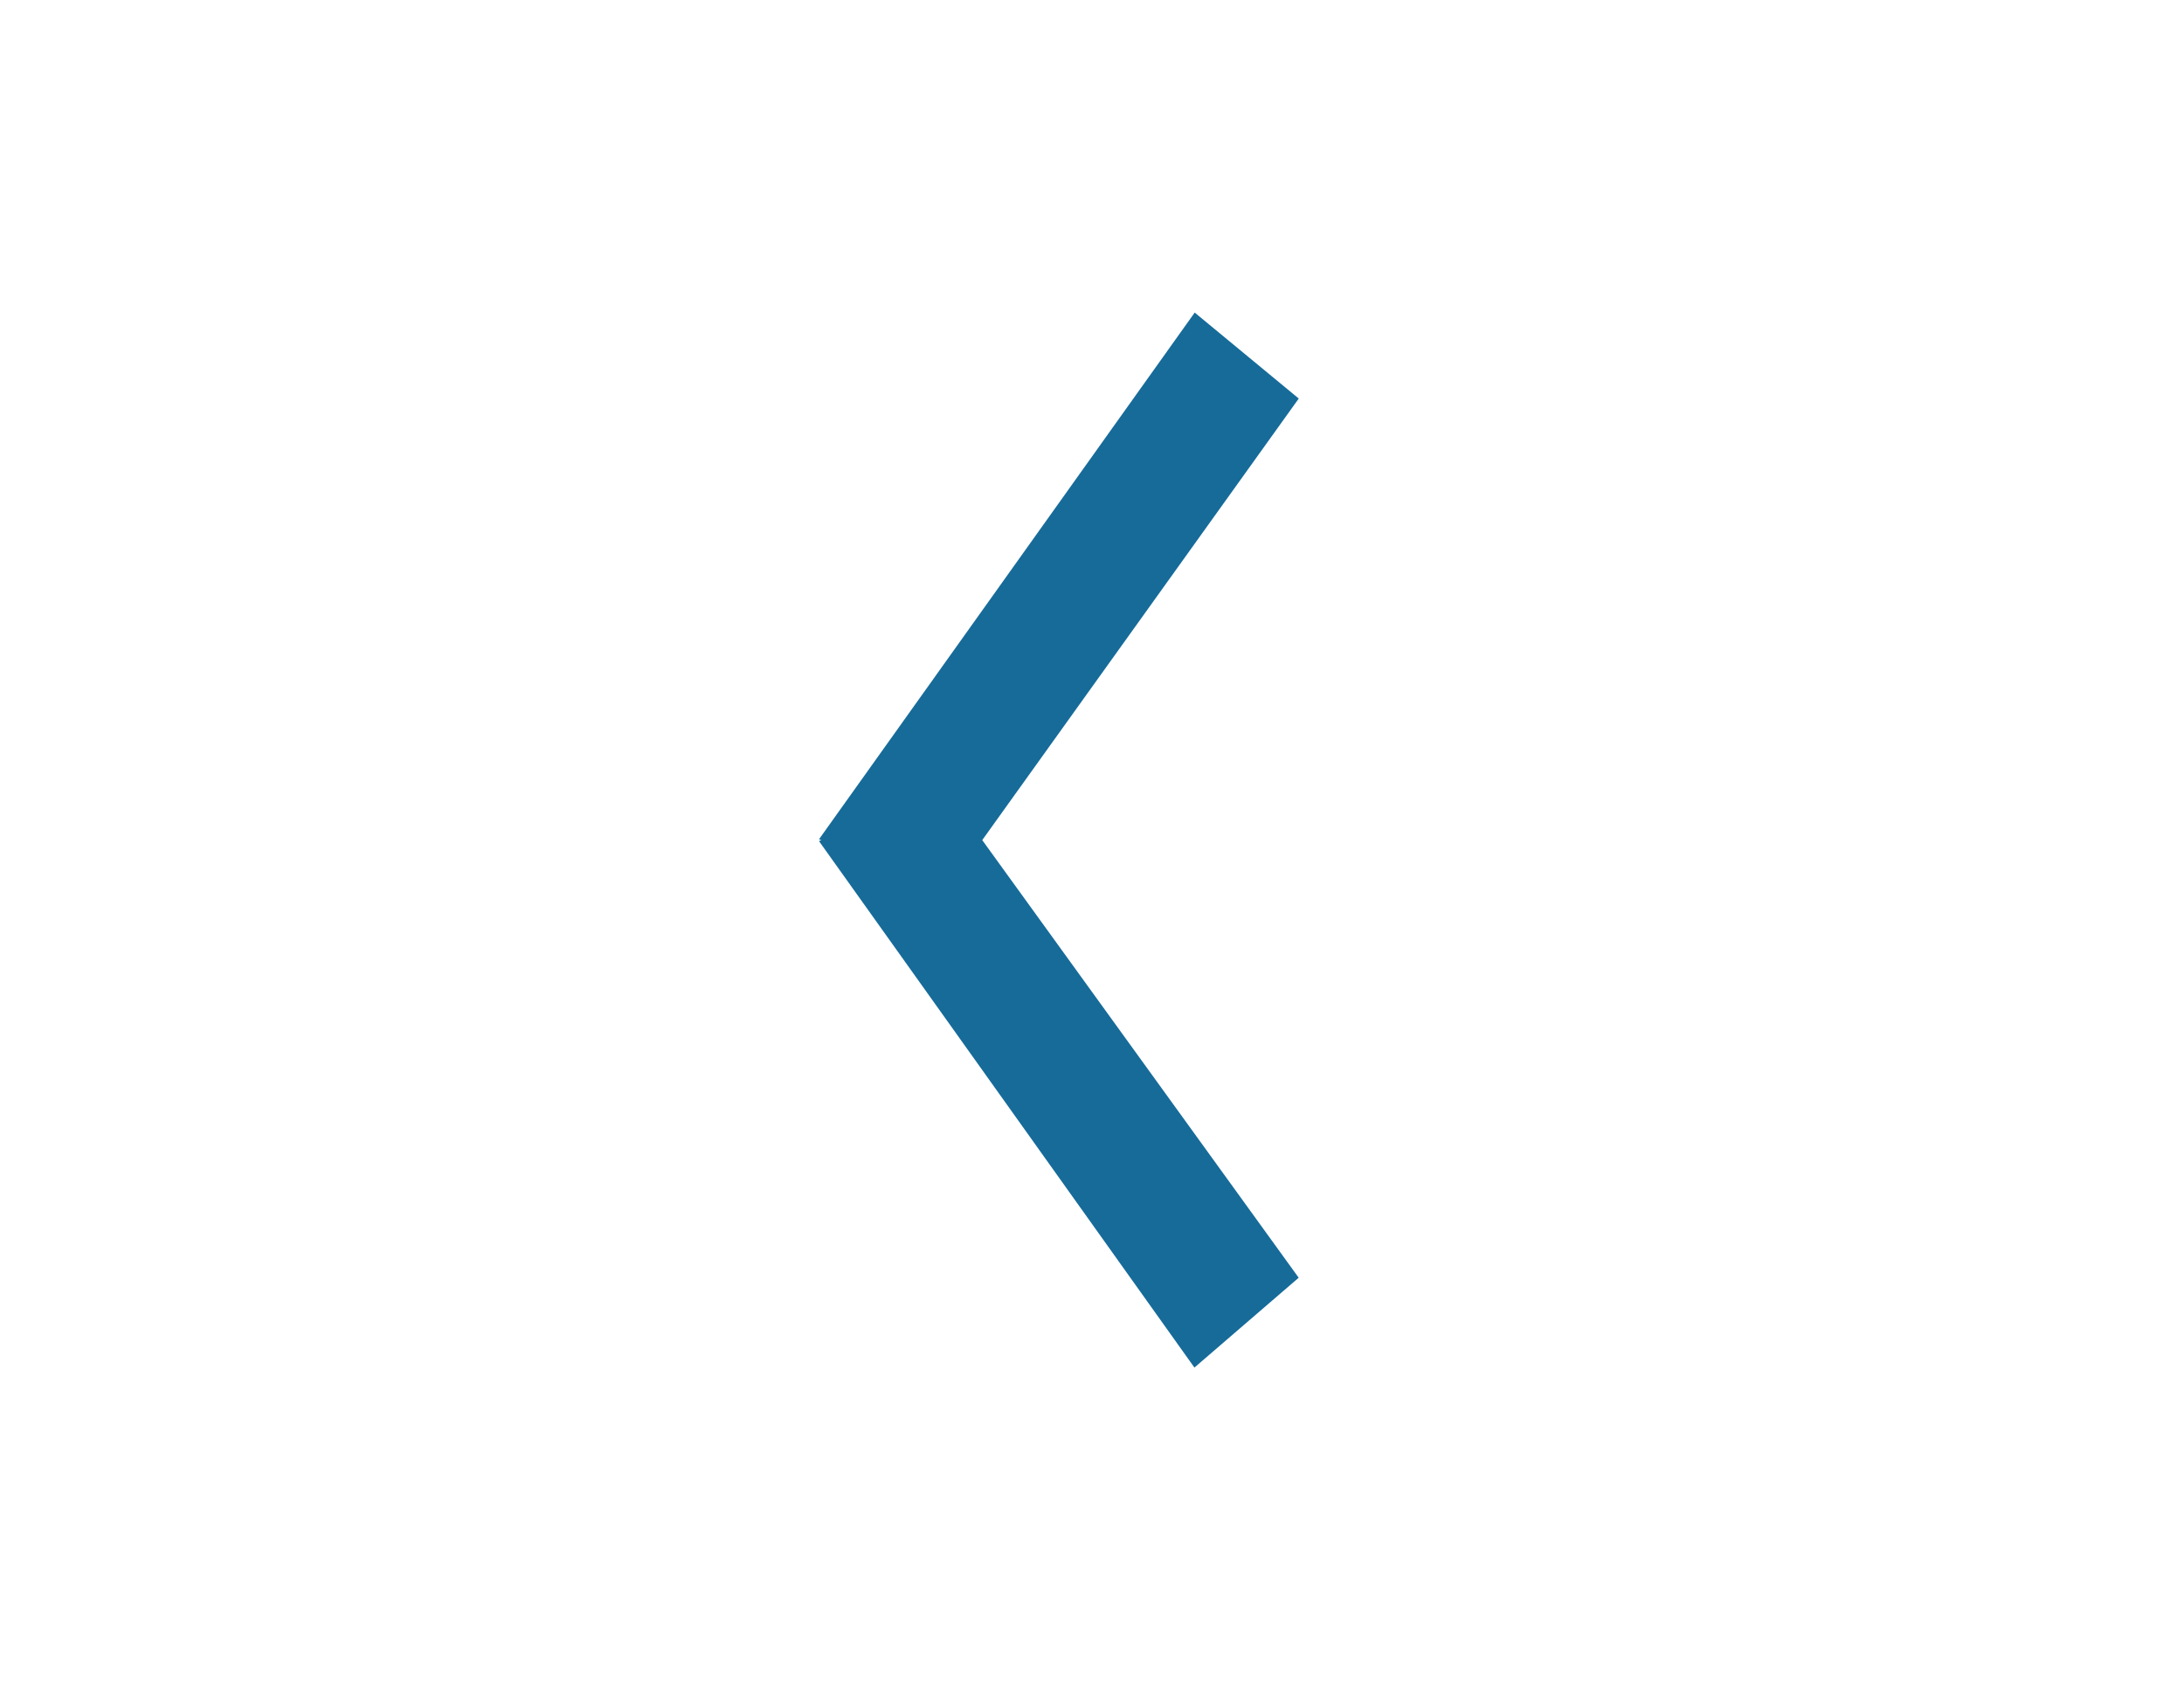
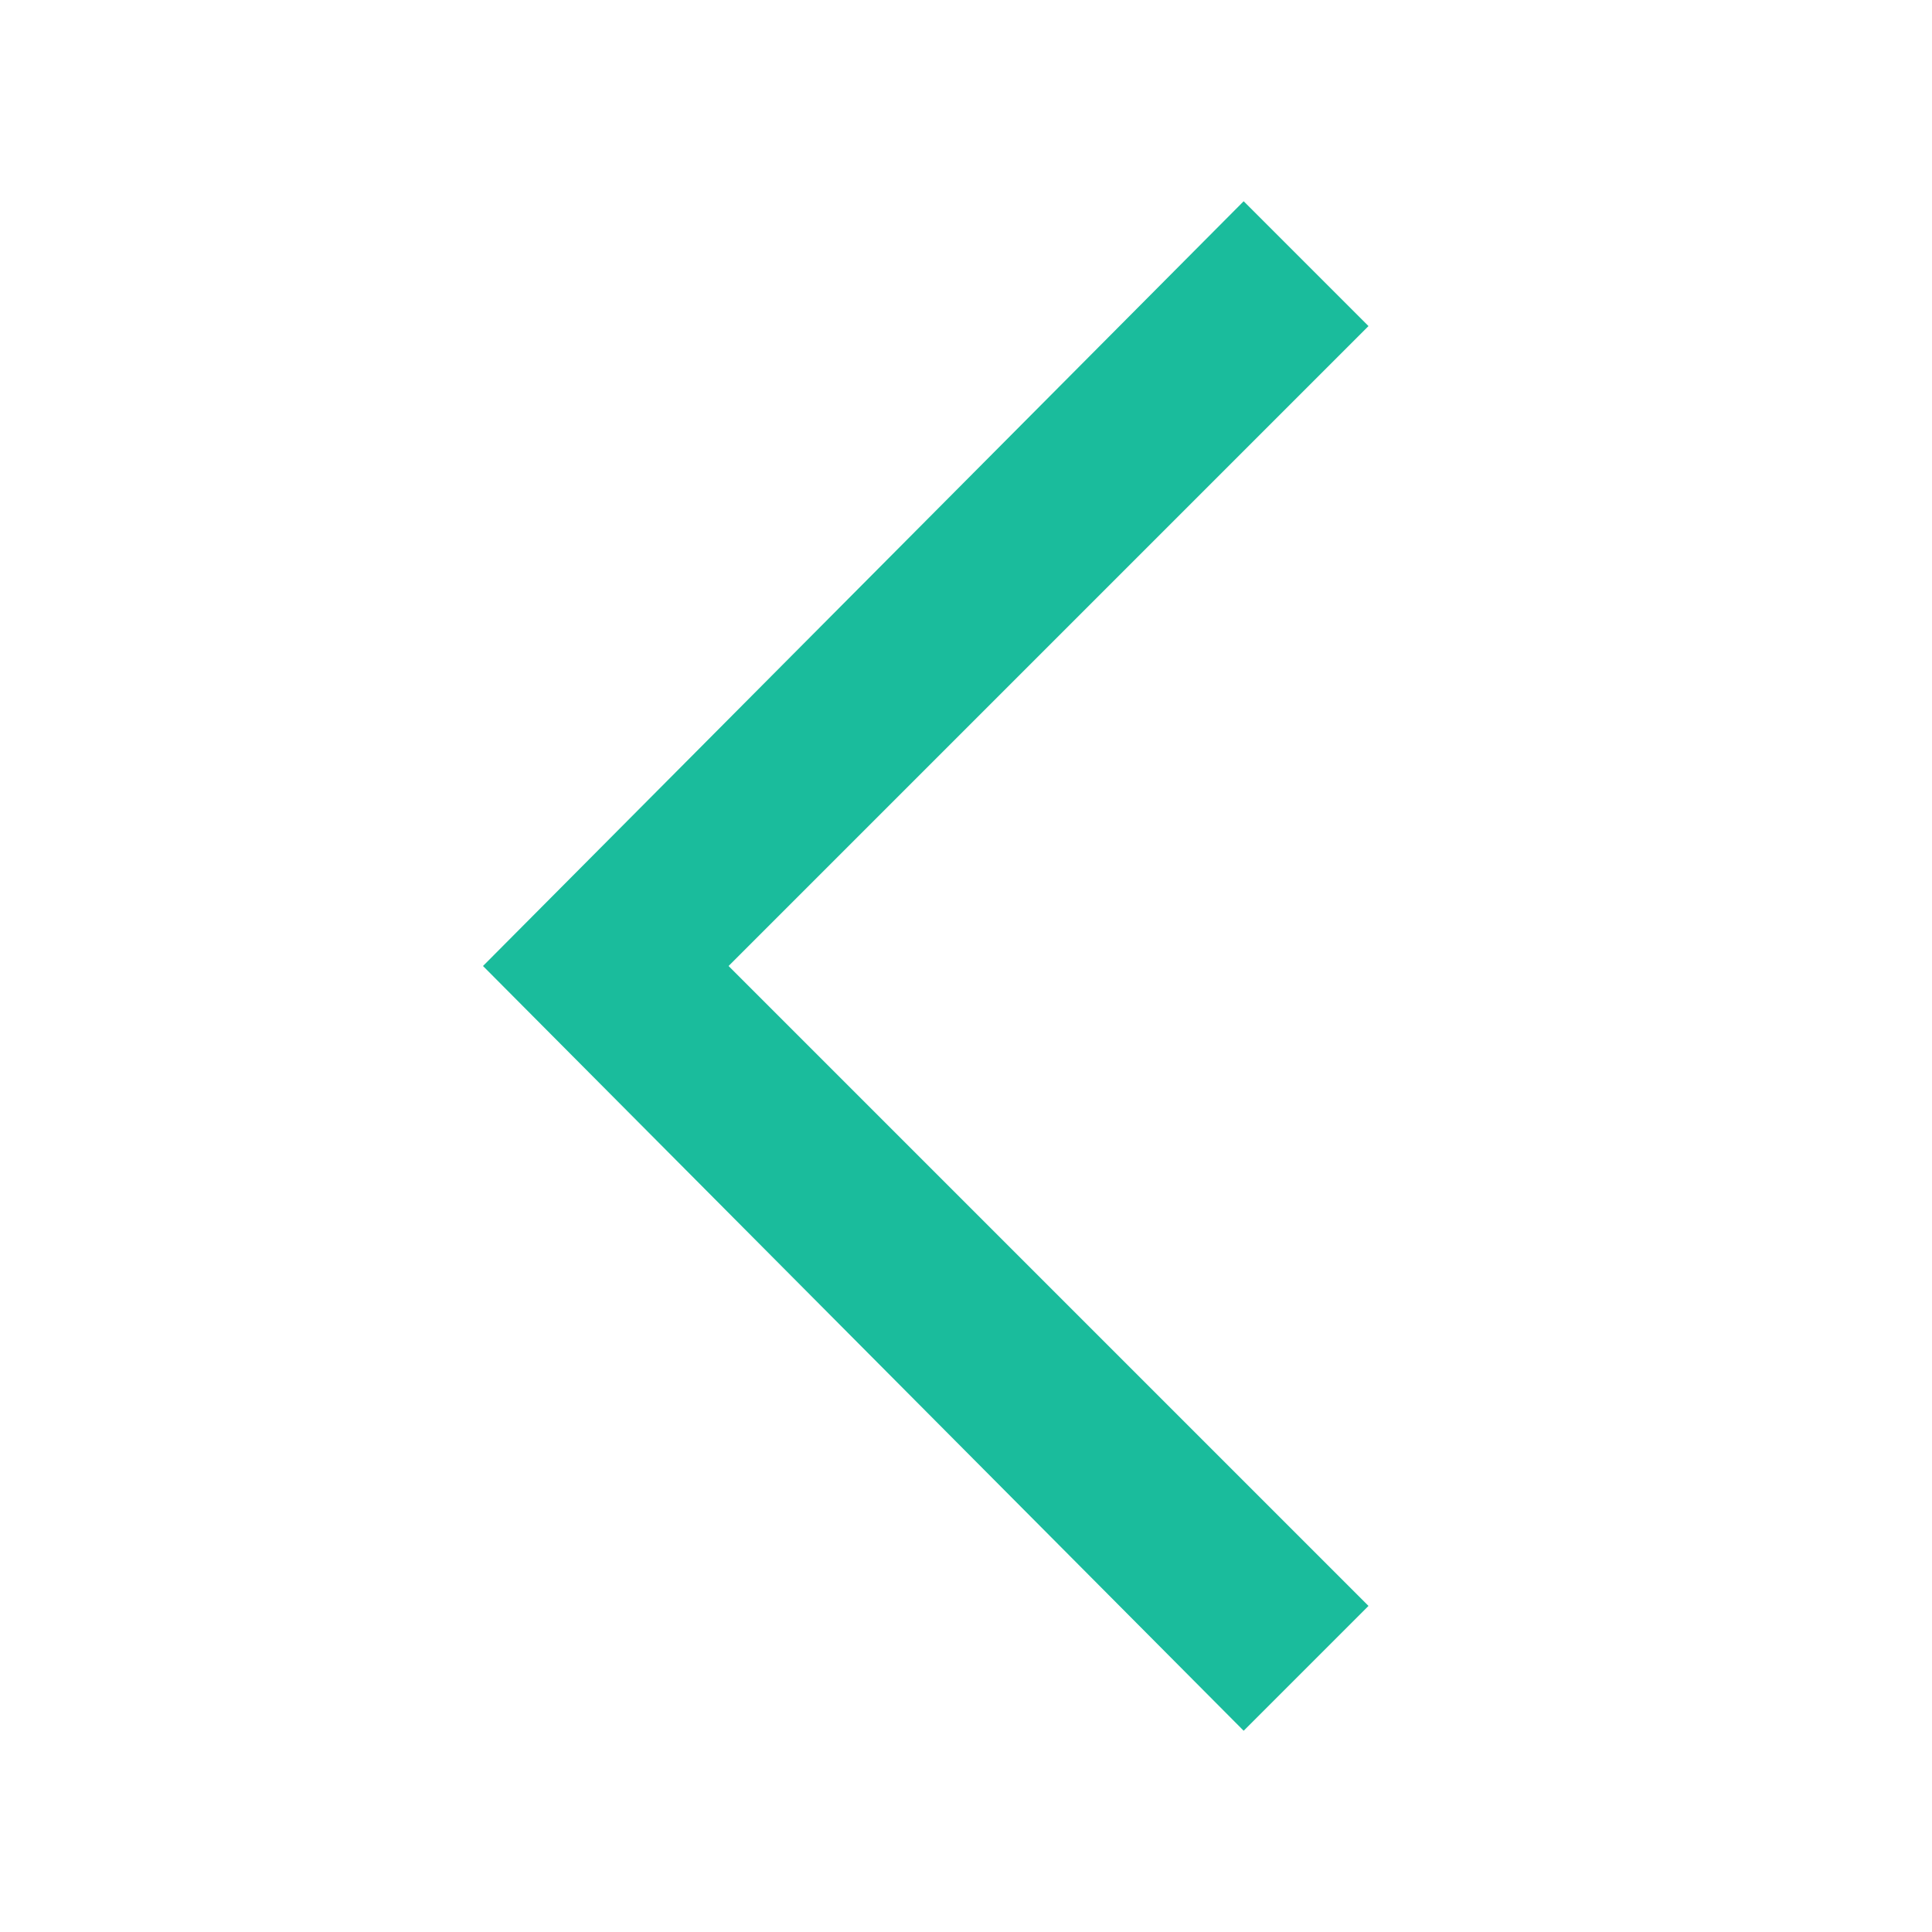
- <svg xmlns="http://www.w3.org/2000/svg" width="39" height="30">
-   <g fill="none" fill-rule="evenodd">
-     <path fill="#166B99" d="M14.625 15.018l6.704 9.4 1.862-1.604L17.54 15l5.652-7.884-1.858-1.535-6.708 9.403.04.016z" />
-     <path d="M0 0h39v30H0z" />
+ <svg xmlns="http://www.w3.org/2000/svg" version="1.1" viewBox="0 0 192 192" width="96px" height="96px">
+   <g fill="none" fill-rule="nonzero" stroke="none" stroke-width="1" stroke-linecap="butt" stroke-linejoin="miter" stroke-miterlimit="10" stroke-dasharray="" stroke-dashoffset="0" font-family="none" font-weight="none" font-size="none" text-anchor="none" style="mix-blend-mode: normal">
+     <path d="M0,192v-192h192v192z" fill="none" />
+     <g fill="#1abc9c">
+       <g id="surface1">
+         <path d="M123.594,172l12.406,-12.406l-63.594,-63.594l63.594,-63.594l-12.406,-12.406l-75.594,76z" />
+       </g>
+     </g>
  </g>
</svg>
